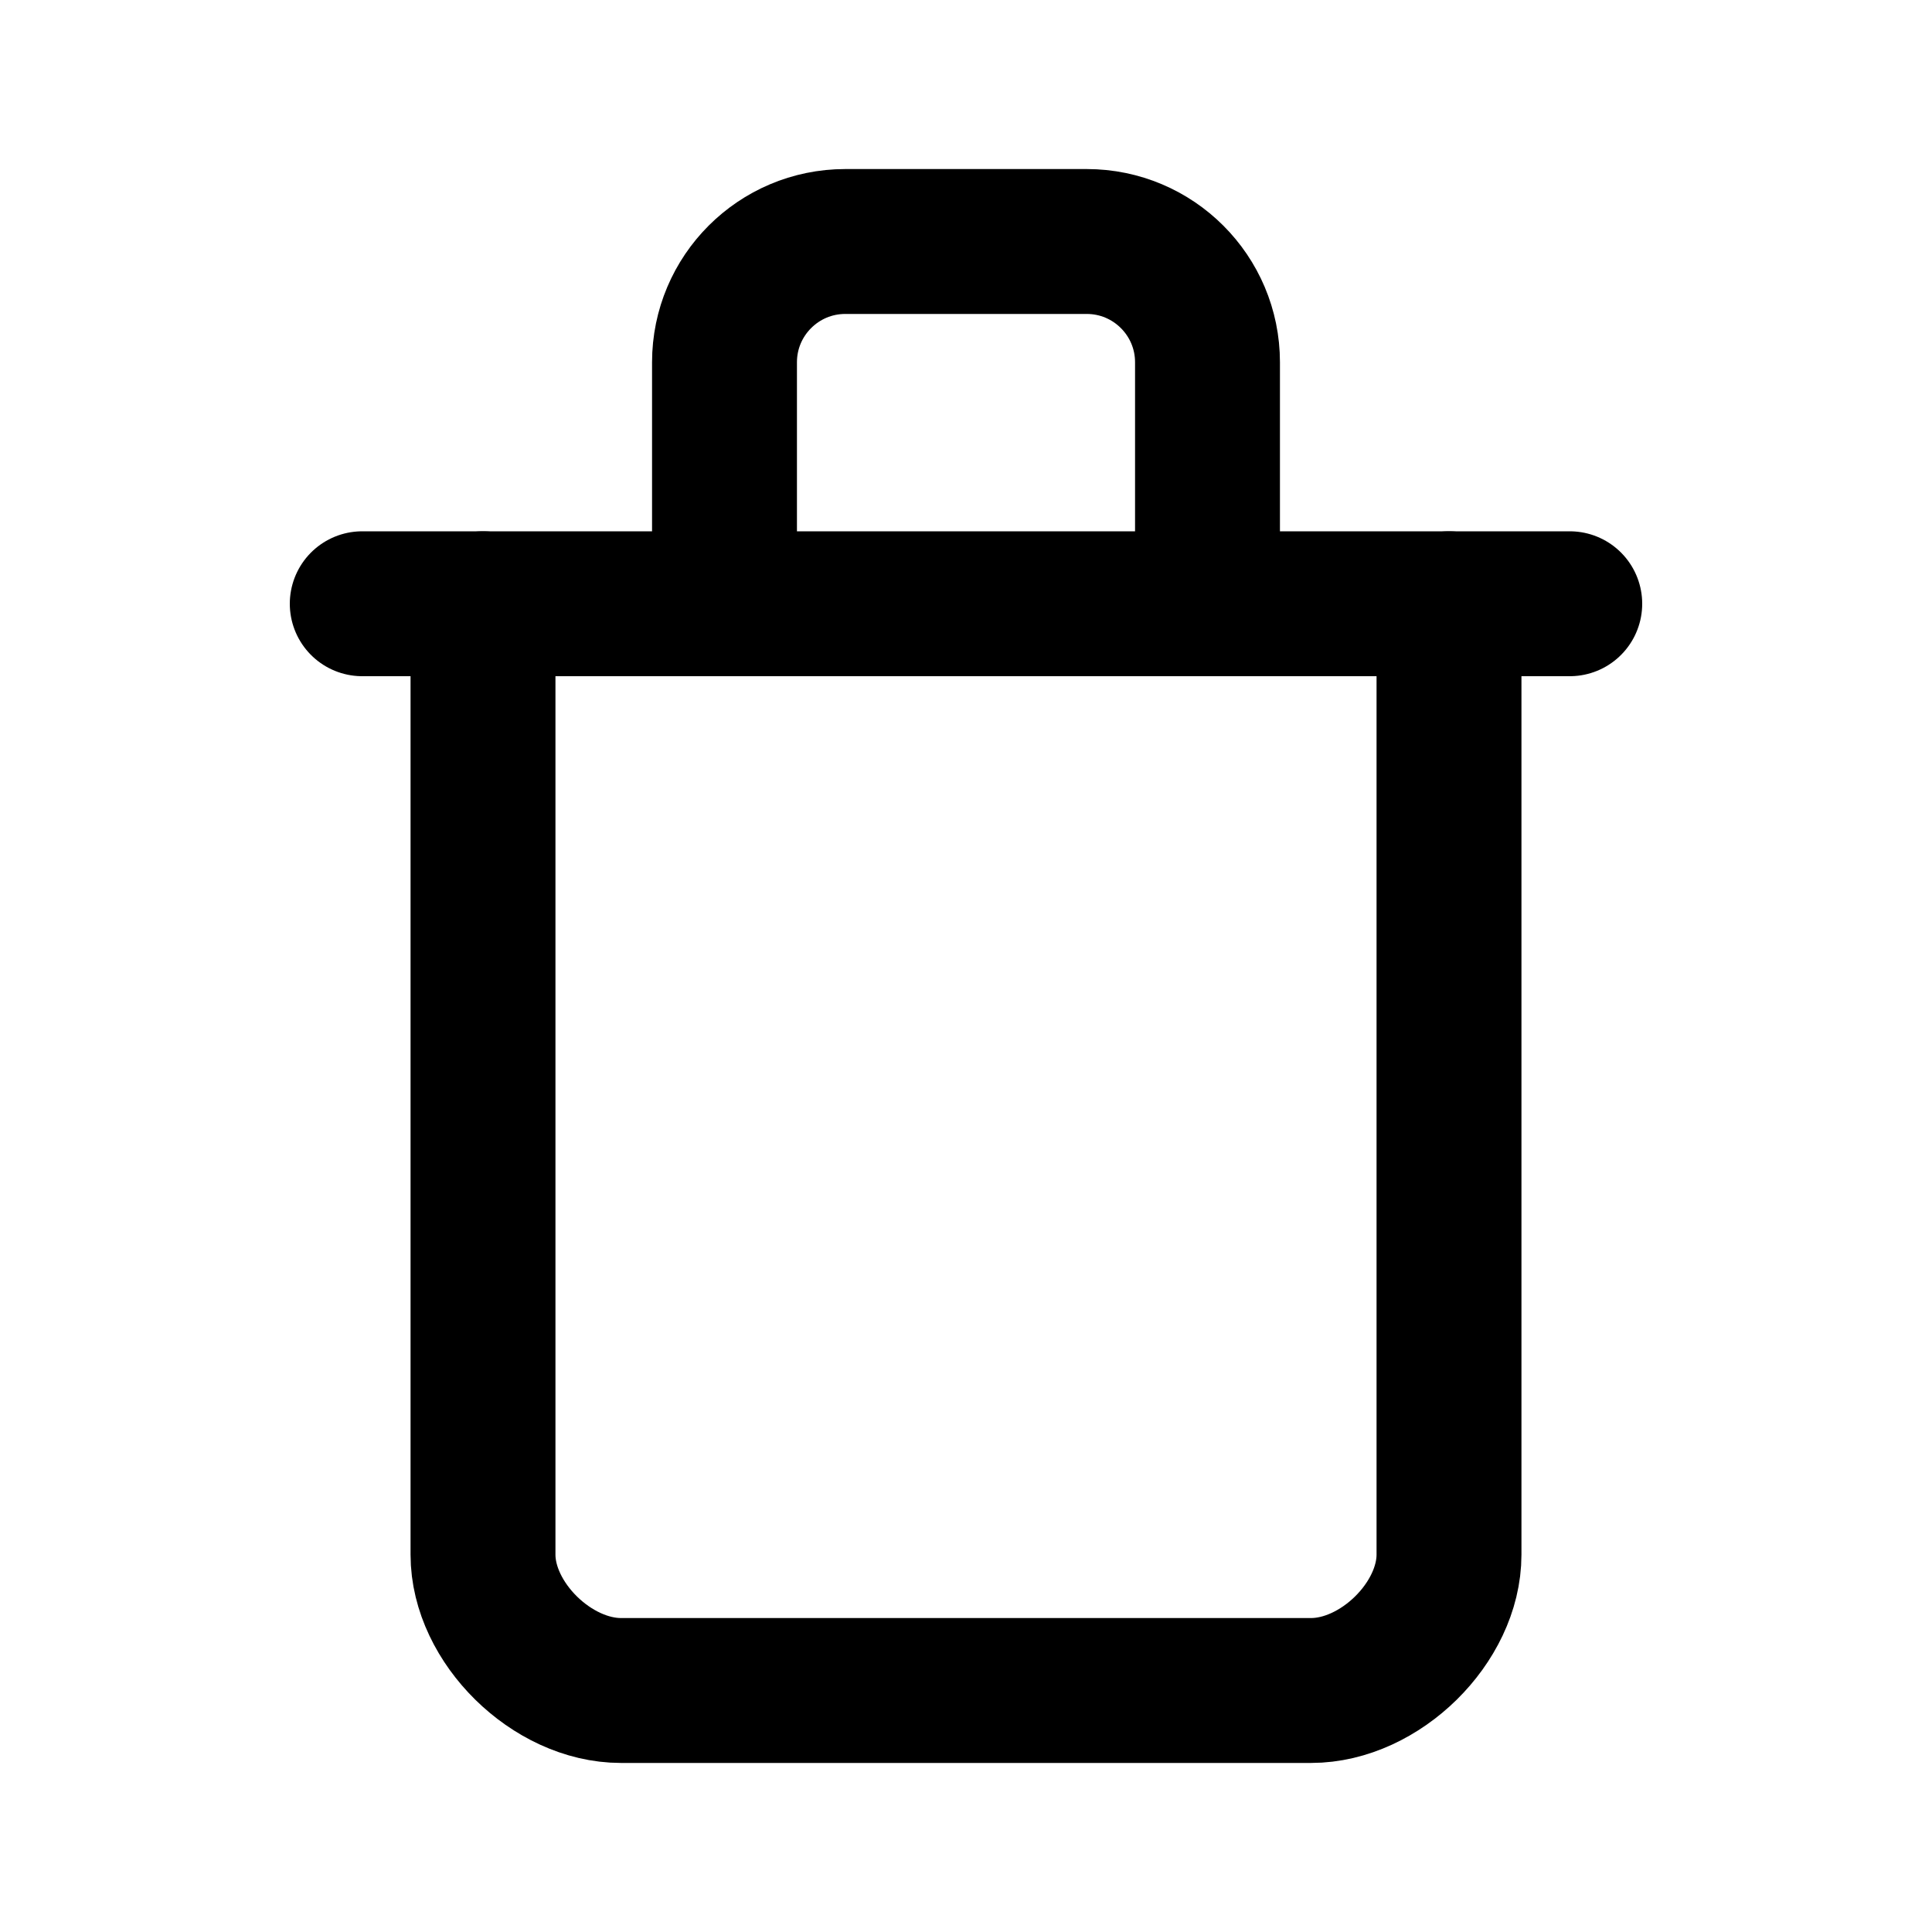
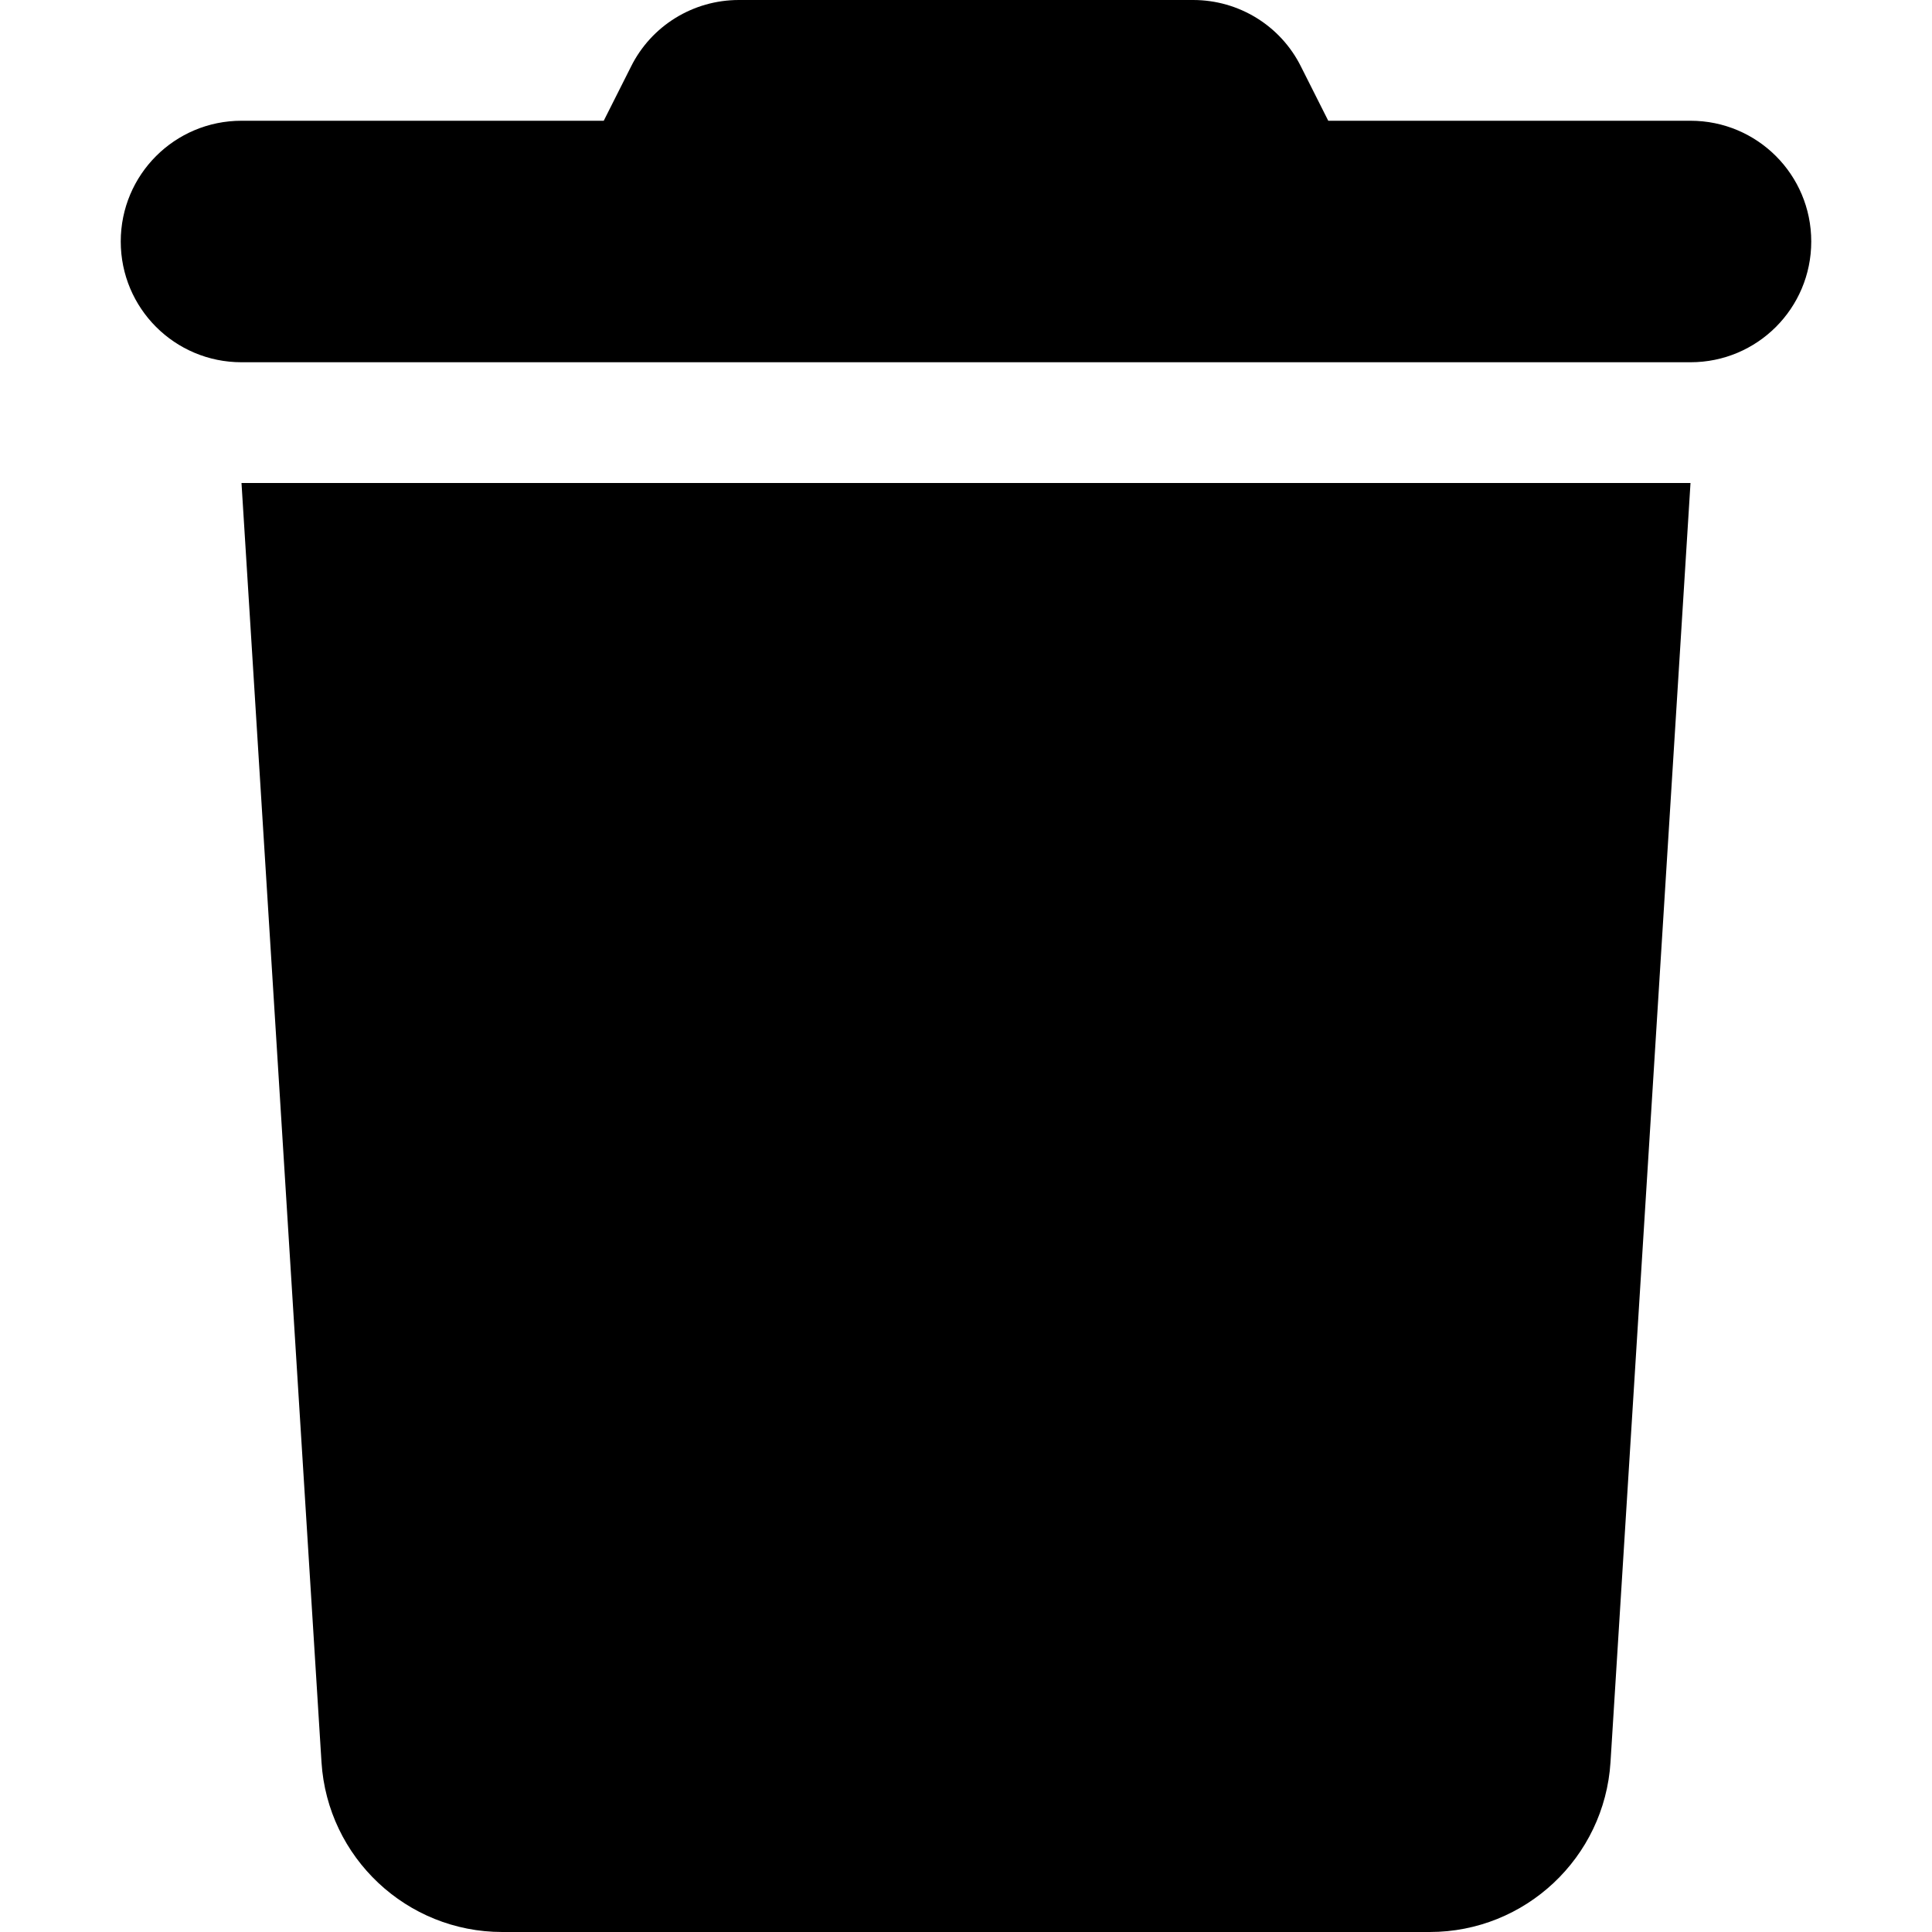
- <svg xmlns="http://www.w3.org/2000/svg" width="16" height="16" viewBox="0 0 16 16" fill="none">
-   <path d="M3 5L13 5" stroke="currentColor" stroke-width="1.2" stroke-linecap="round" stroke-linejoin="round" />
-   <path d="M12 5V12.875C12 13.438 11.429 14 10.857 14H5.143C4.571 14 4 13.438 4 12.875V5" stroke="currentColor" stroke-width="1.2" stroke-linecap="round" stroke-linejoin="round" />
-   <path d="M10 5V3C10 2.448 9.552 2 9 2H7C6.448 2 6 2.448 6 3V5" stroke="currentColor" stroke-width="1.2" />
+ <svg xmlns="http://www.w3.org/2000/svg" viewBox="-32 0 512 512">
+   <path d="M135.2 17.7L128 32 32 32C14.3 32 0 46.3 0 64S14.3 96 32 96l384 0c17.7 0 32-14.3 32-32s-14.3-32-32-32l-96 0-7.2-14.3C307.4 6.8 296.3 0 284.2 0L163.8 0c-12.1 0-23.2 6.8-28.6 17.7zM416 128L32 128 53.2 467c1.6 25.3 22.6 45 47.9 45l245.8 0c25.3 0 46.3-19.7 47.9-45L416 128z" />
</svg>
